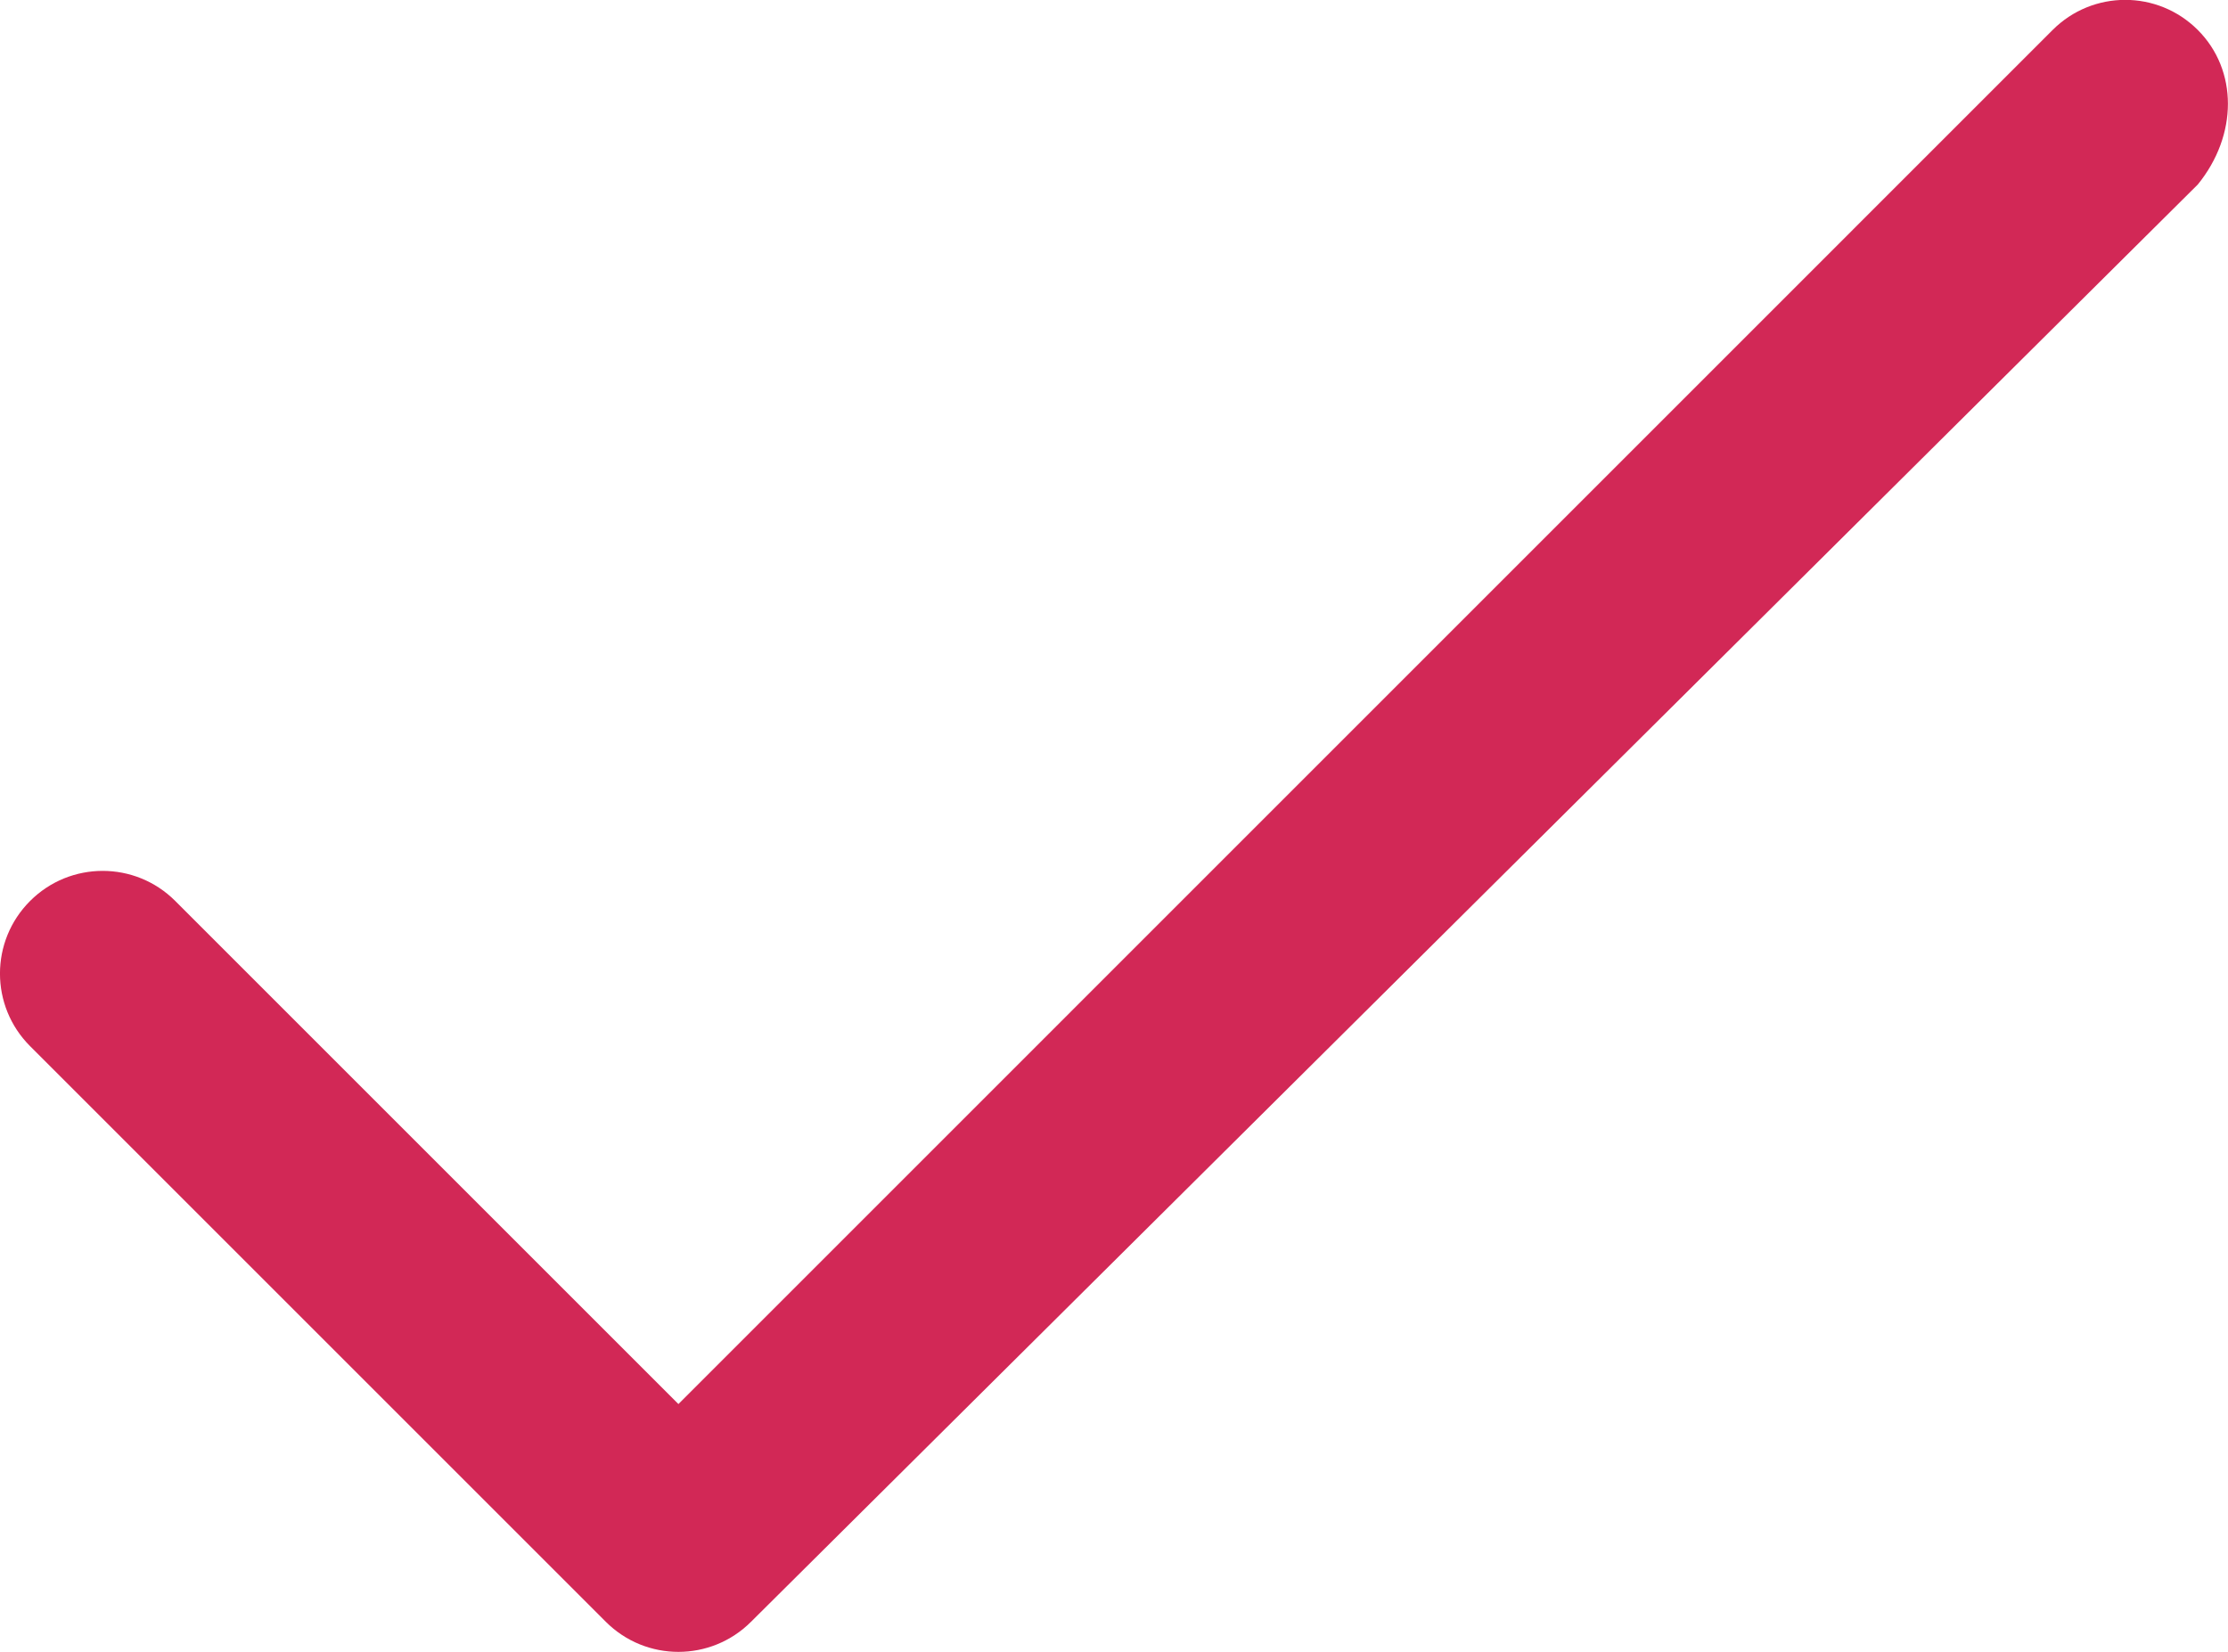
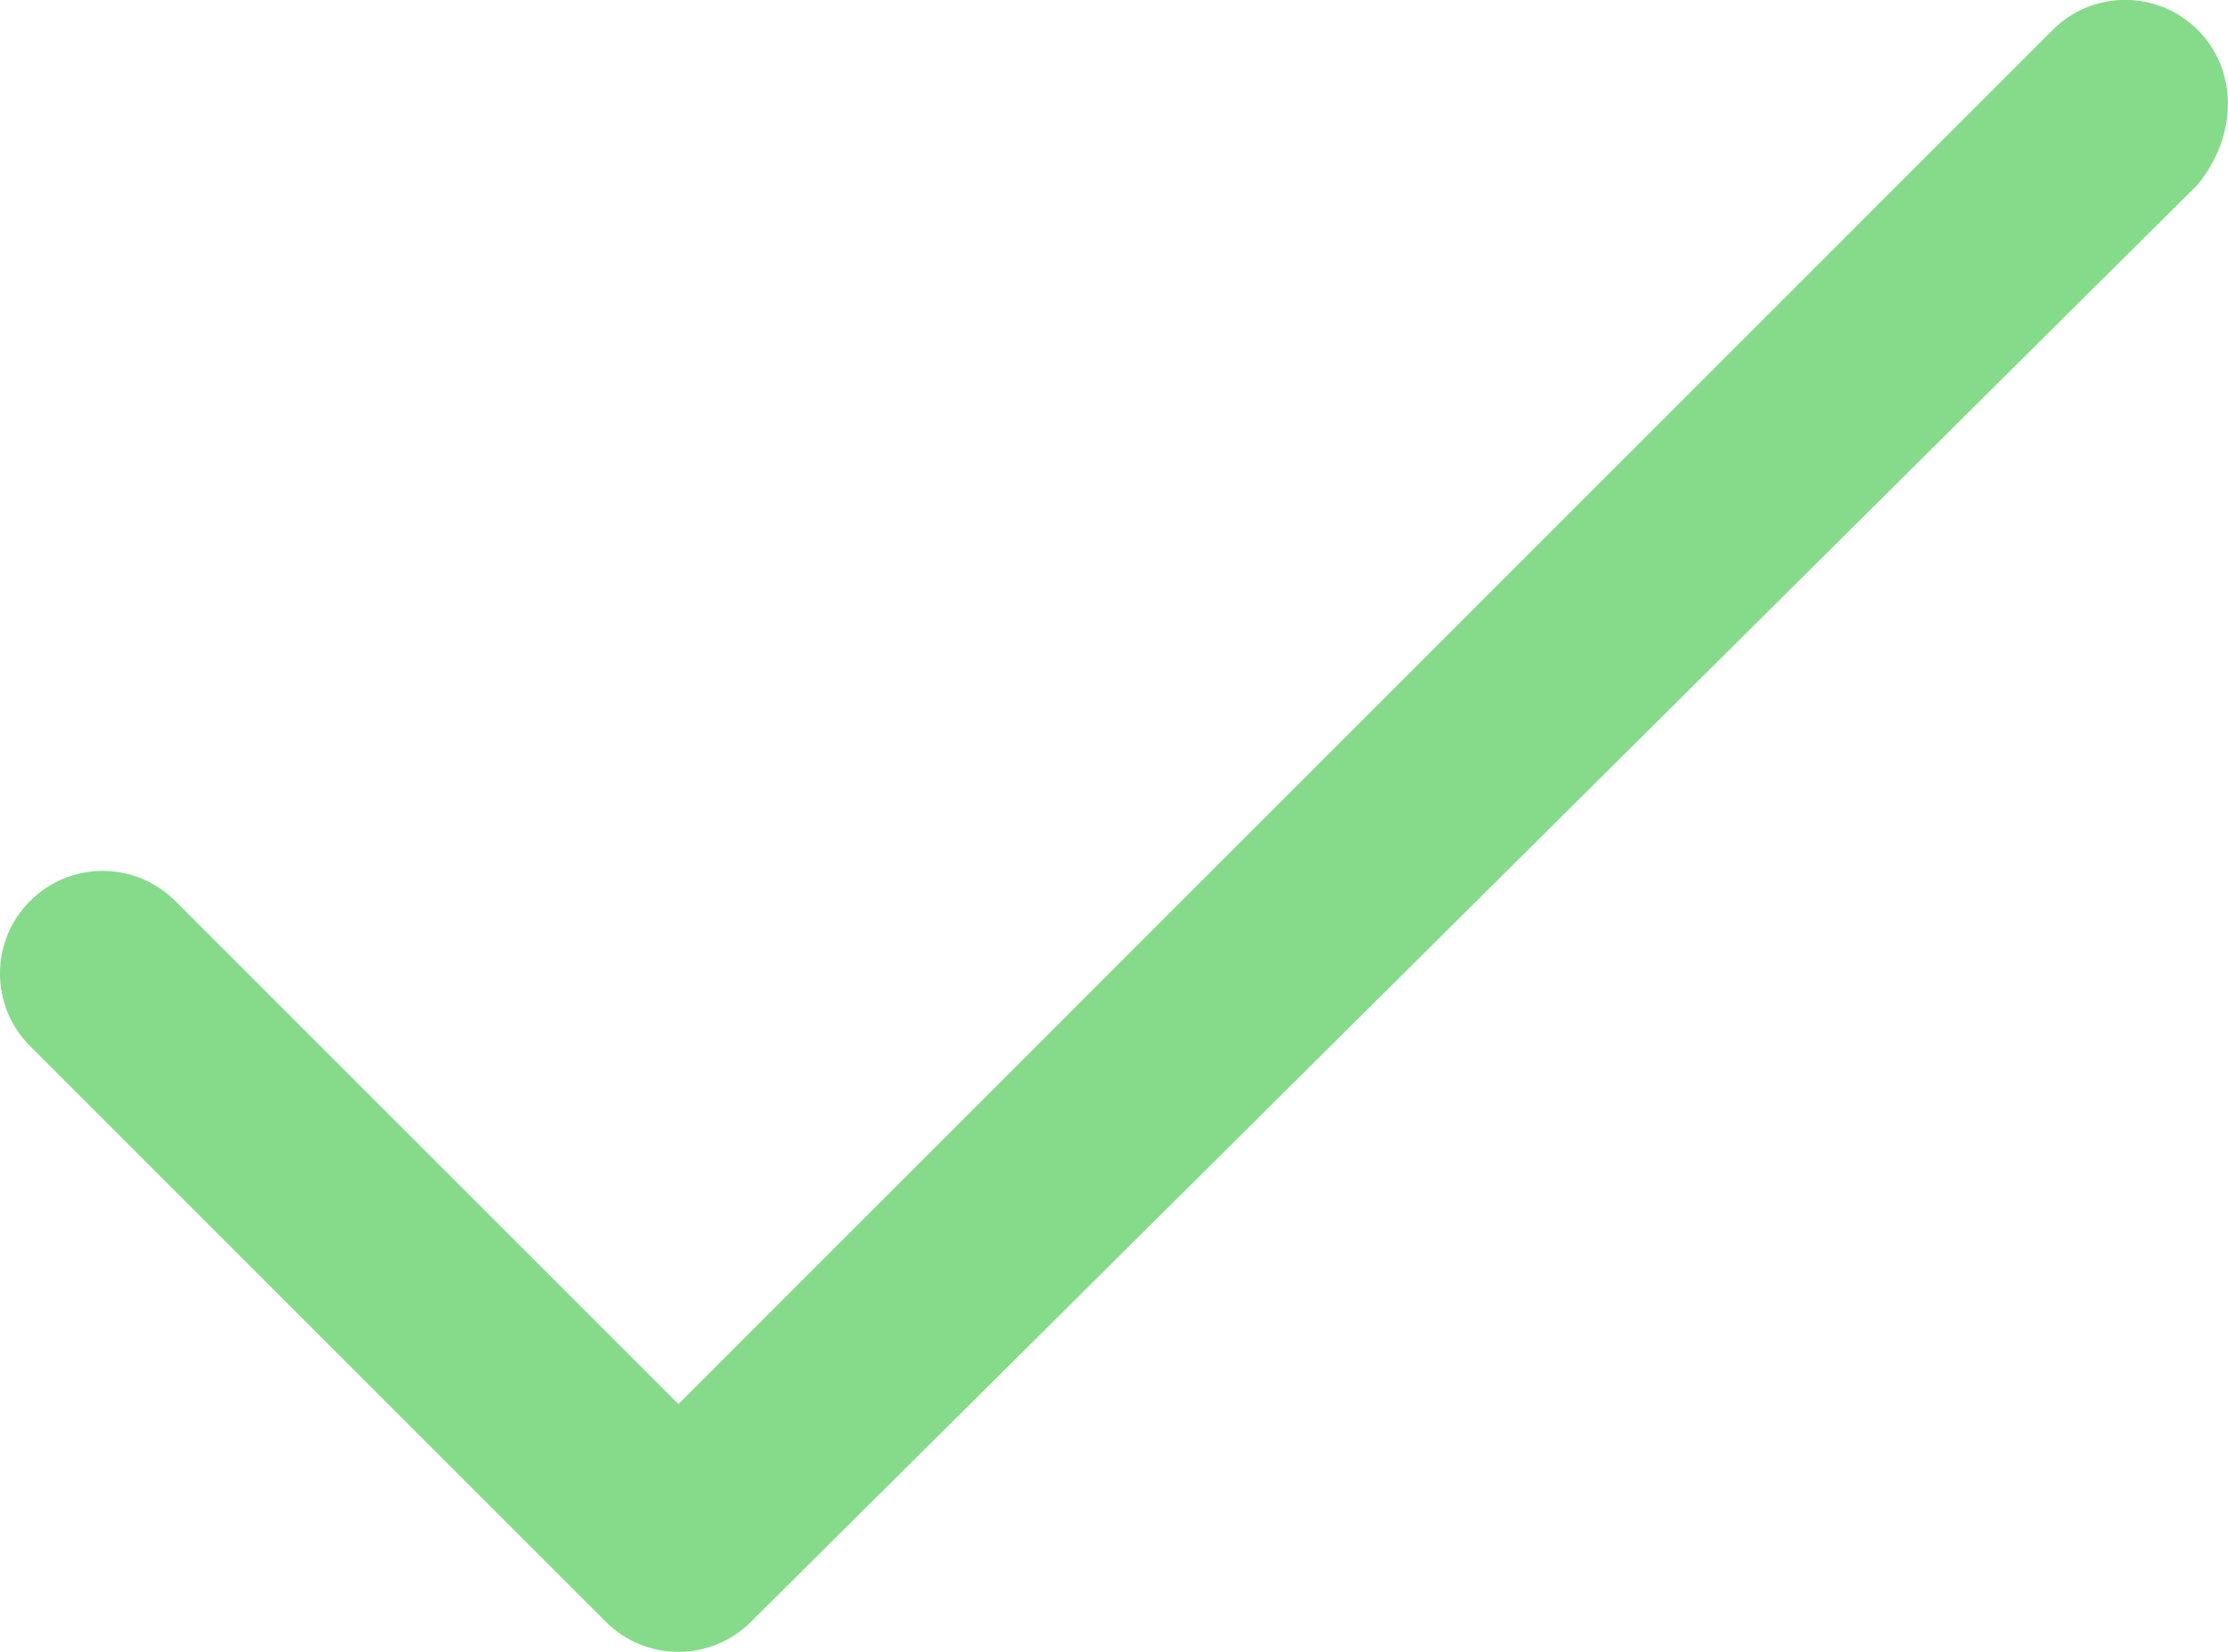
<svg xmlns="http://www.w3.org/2000/svg" enable-background="new -82.357 4.875 21.698 16.09" height="16.09" viewBox="-82.357 4.875 21.698 16.09" width="21.698">
-   <path d="m-60.953 5.167c-.391-.391-1.023-.391-1.414 0l-13.383 13.384-4.9-4.9c-.391-.391-1.023-.391-1.414 0s-.391 1.023 0 1.414l5.607 5.607c.195.195.451.293.707.293s.512-.098.707-.293l14.09-14c.391-.481.391-1.114 0-1.505z" fill="#d22856" />
+   <path d="m-60.953 5.167c-.391-.391-1.023-.391-1.414 0l-13.383 13.384-4.9-4.9c-.391-.391-1.023-.391-1.414 0s-.391 1.023 0 1.414l5.607 5.607c.195.195.451.293.707.293s.512-.098.707-.293l14.09-14c.391-.481.391-1.114 0-1.505z" fill="#86db8a" />
</svg>
